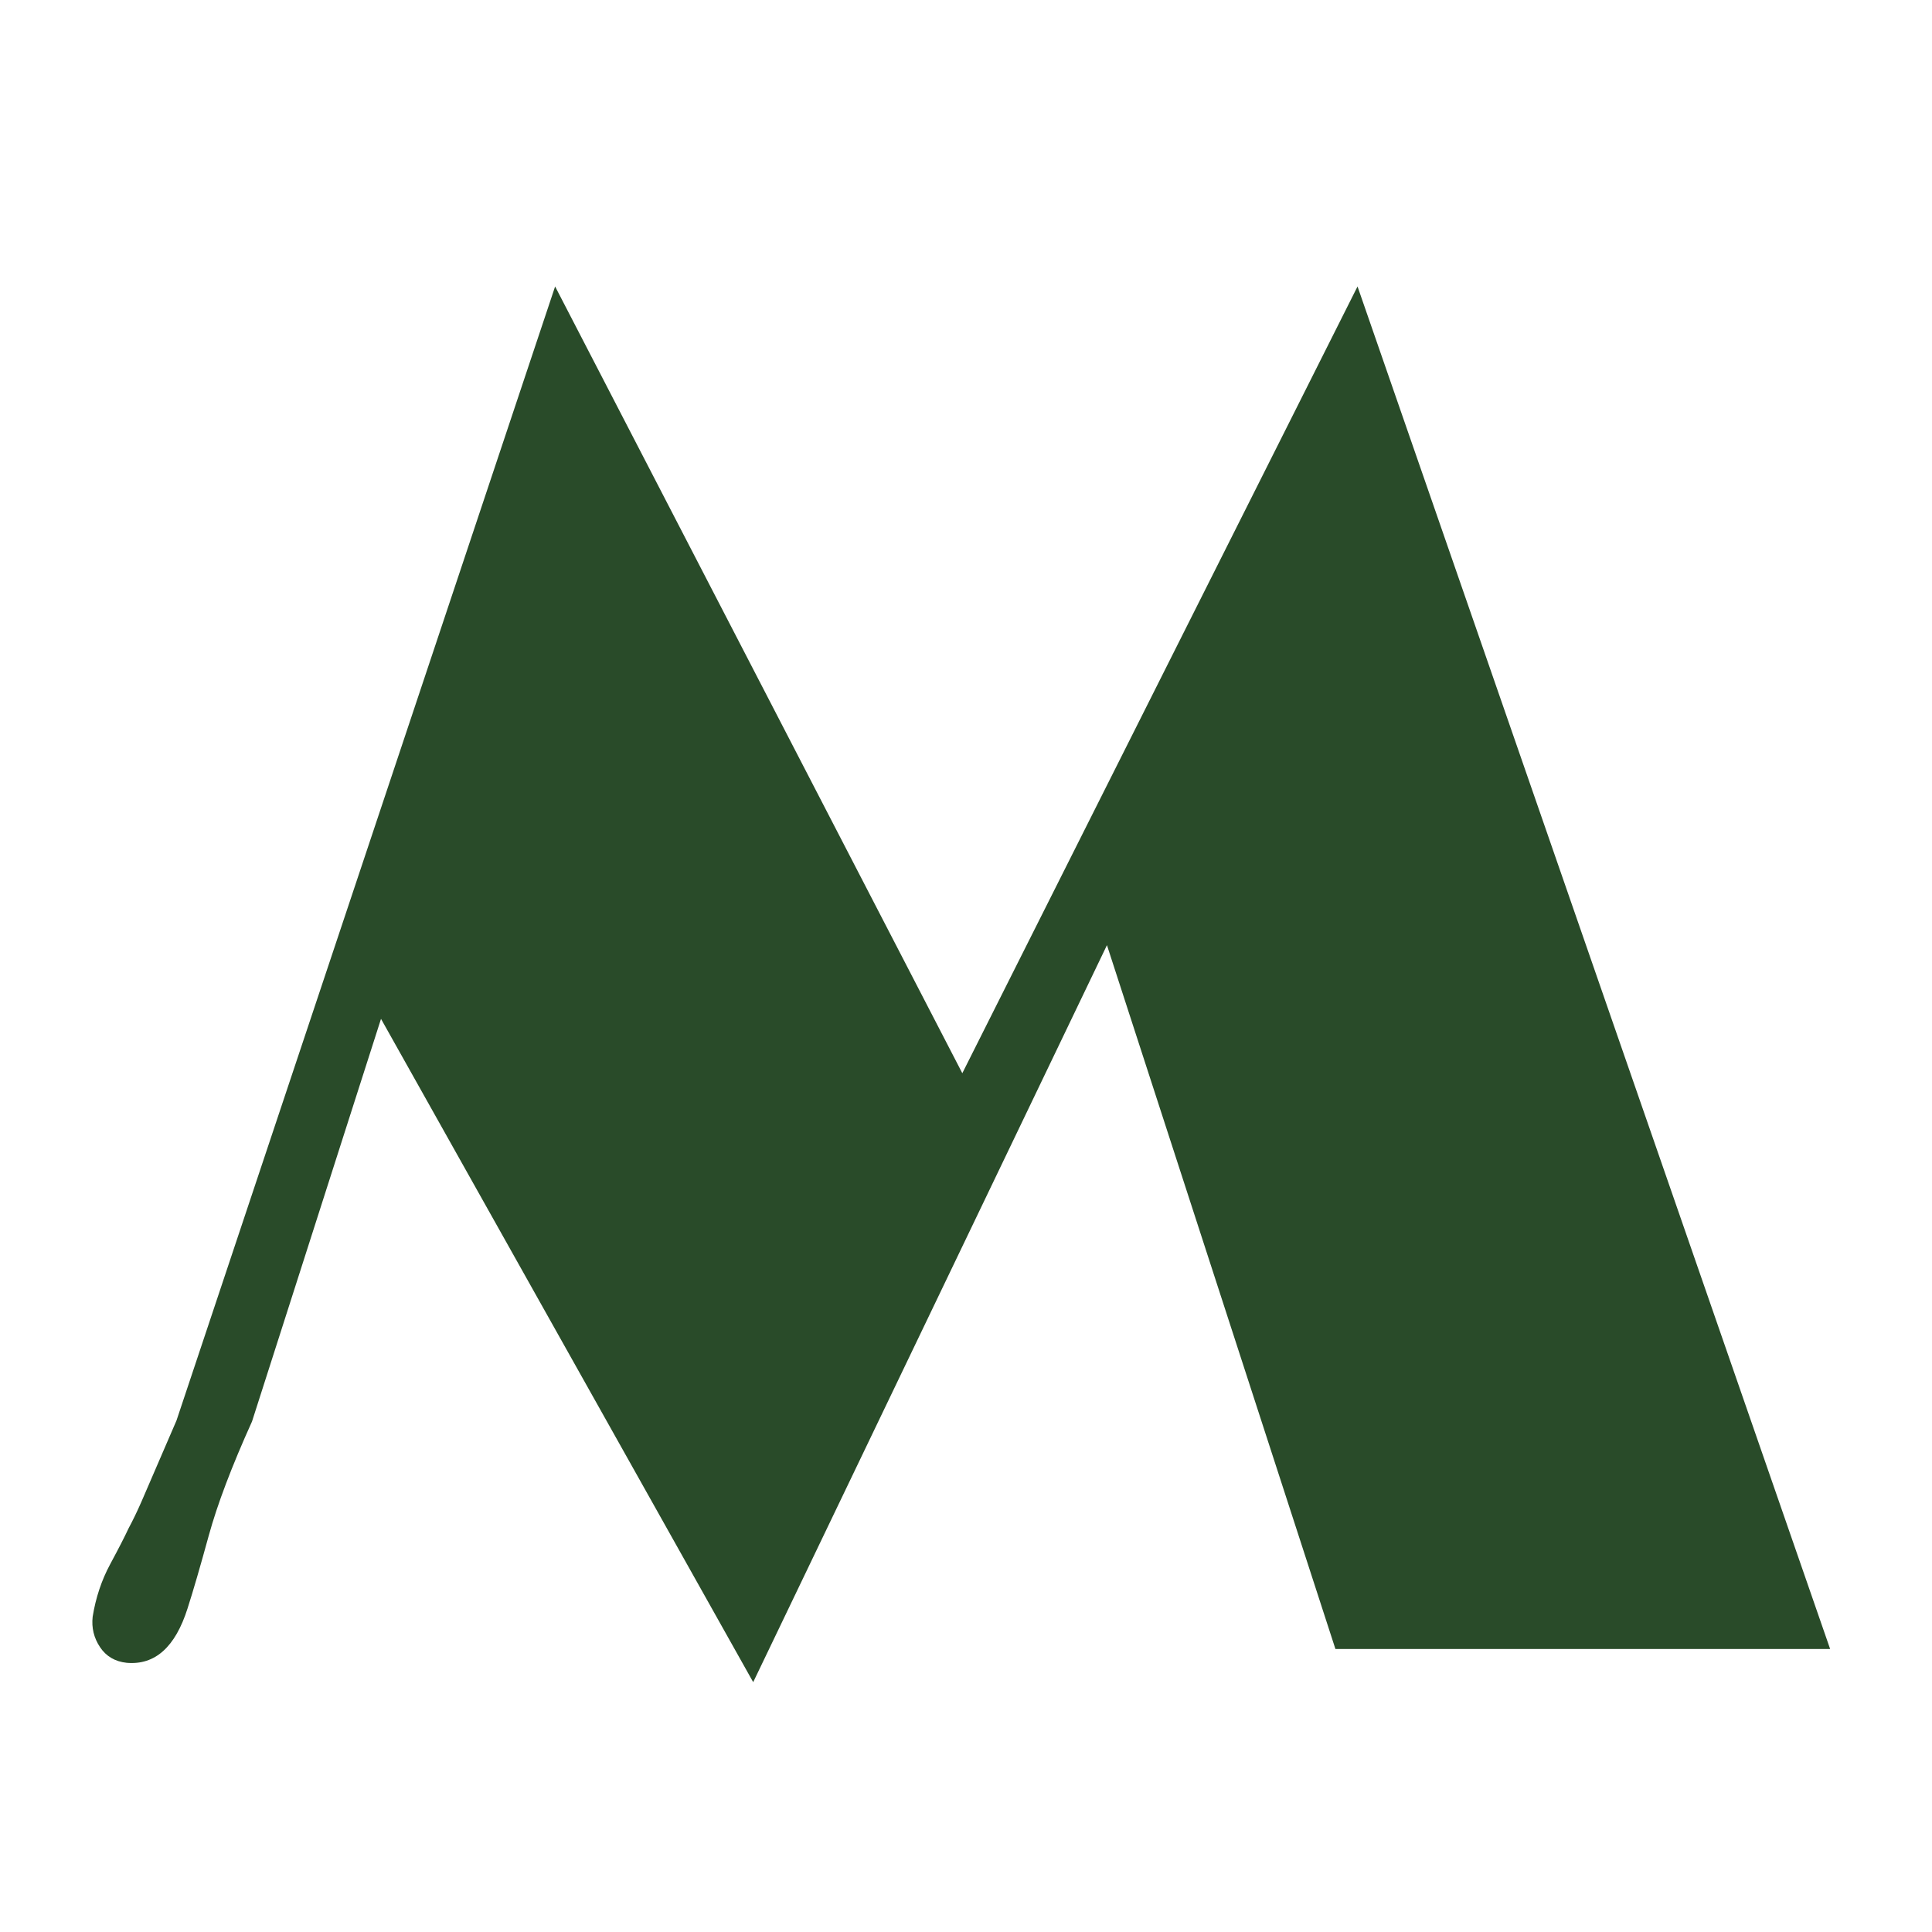
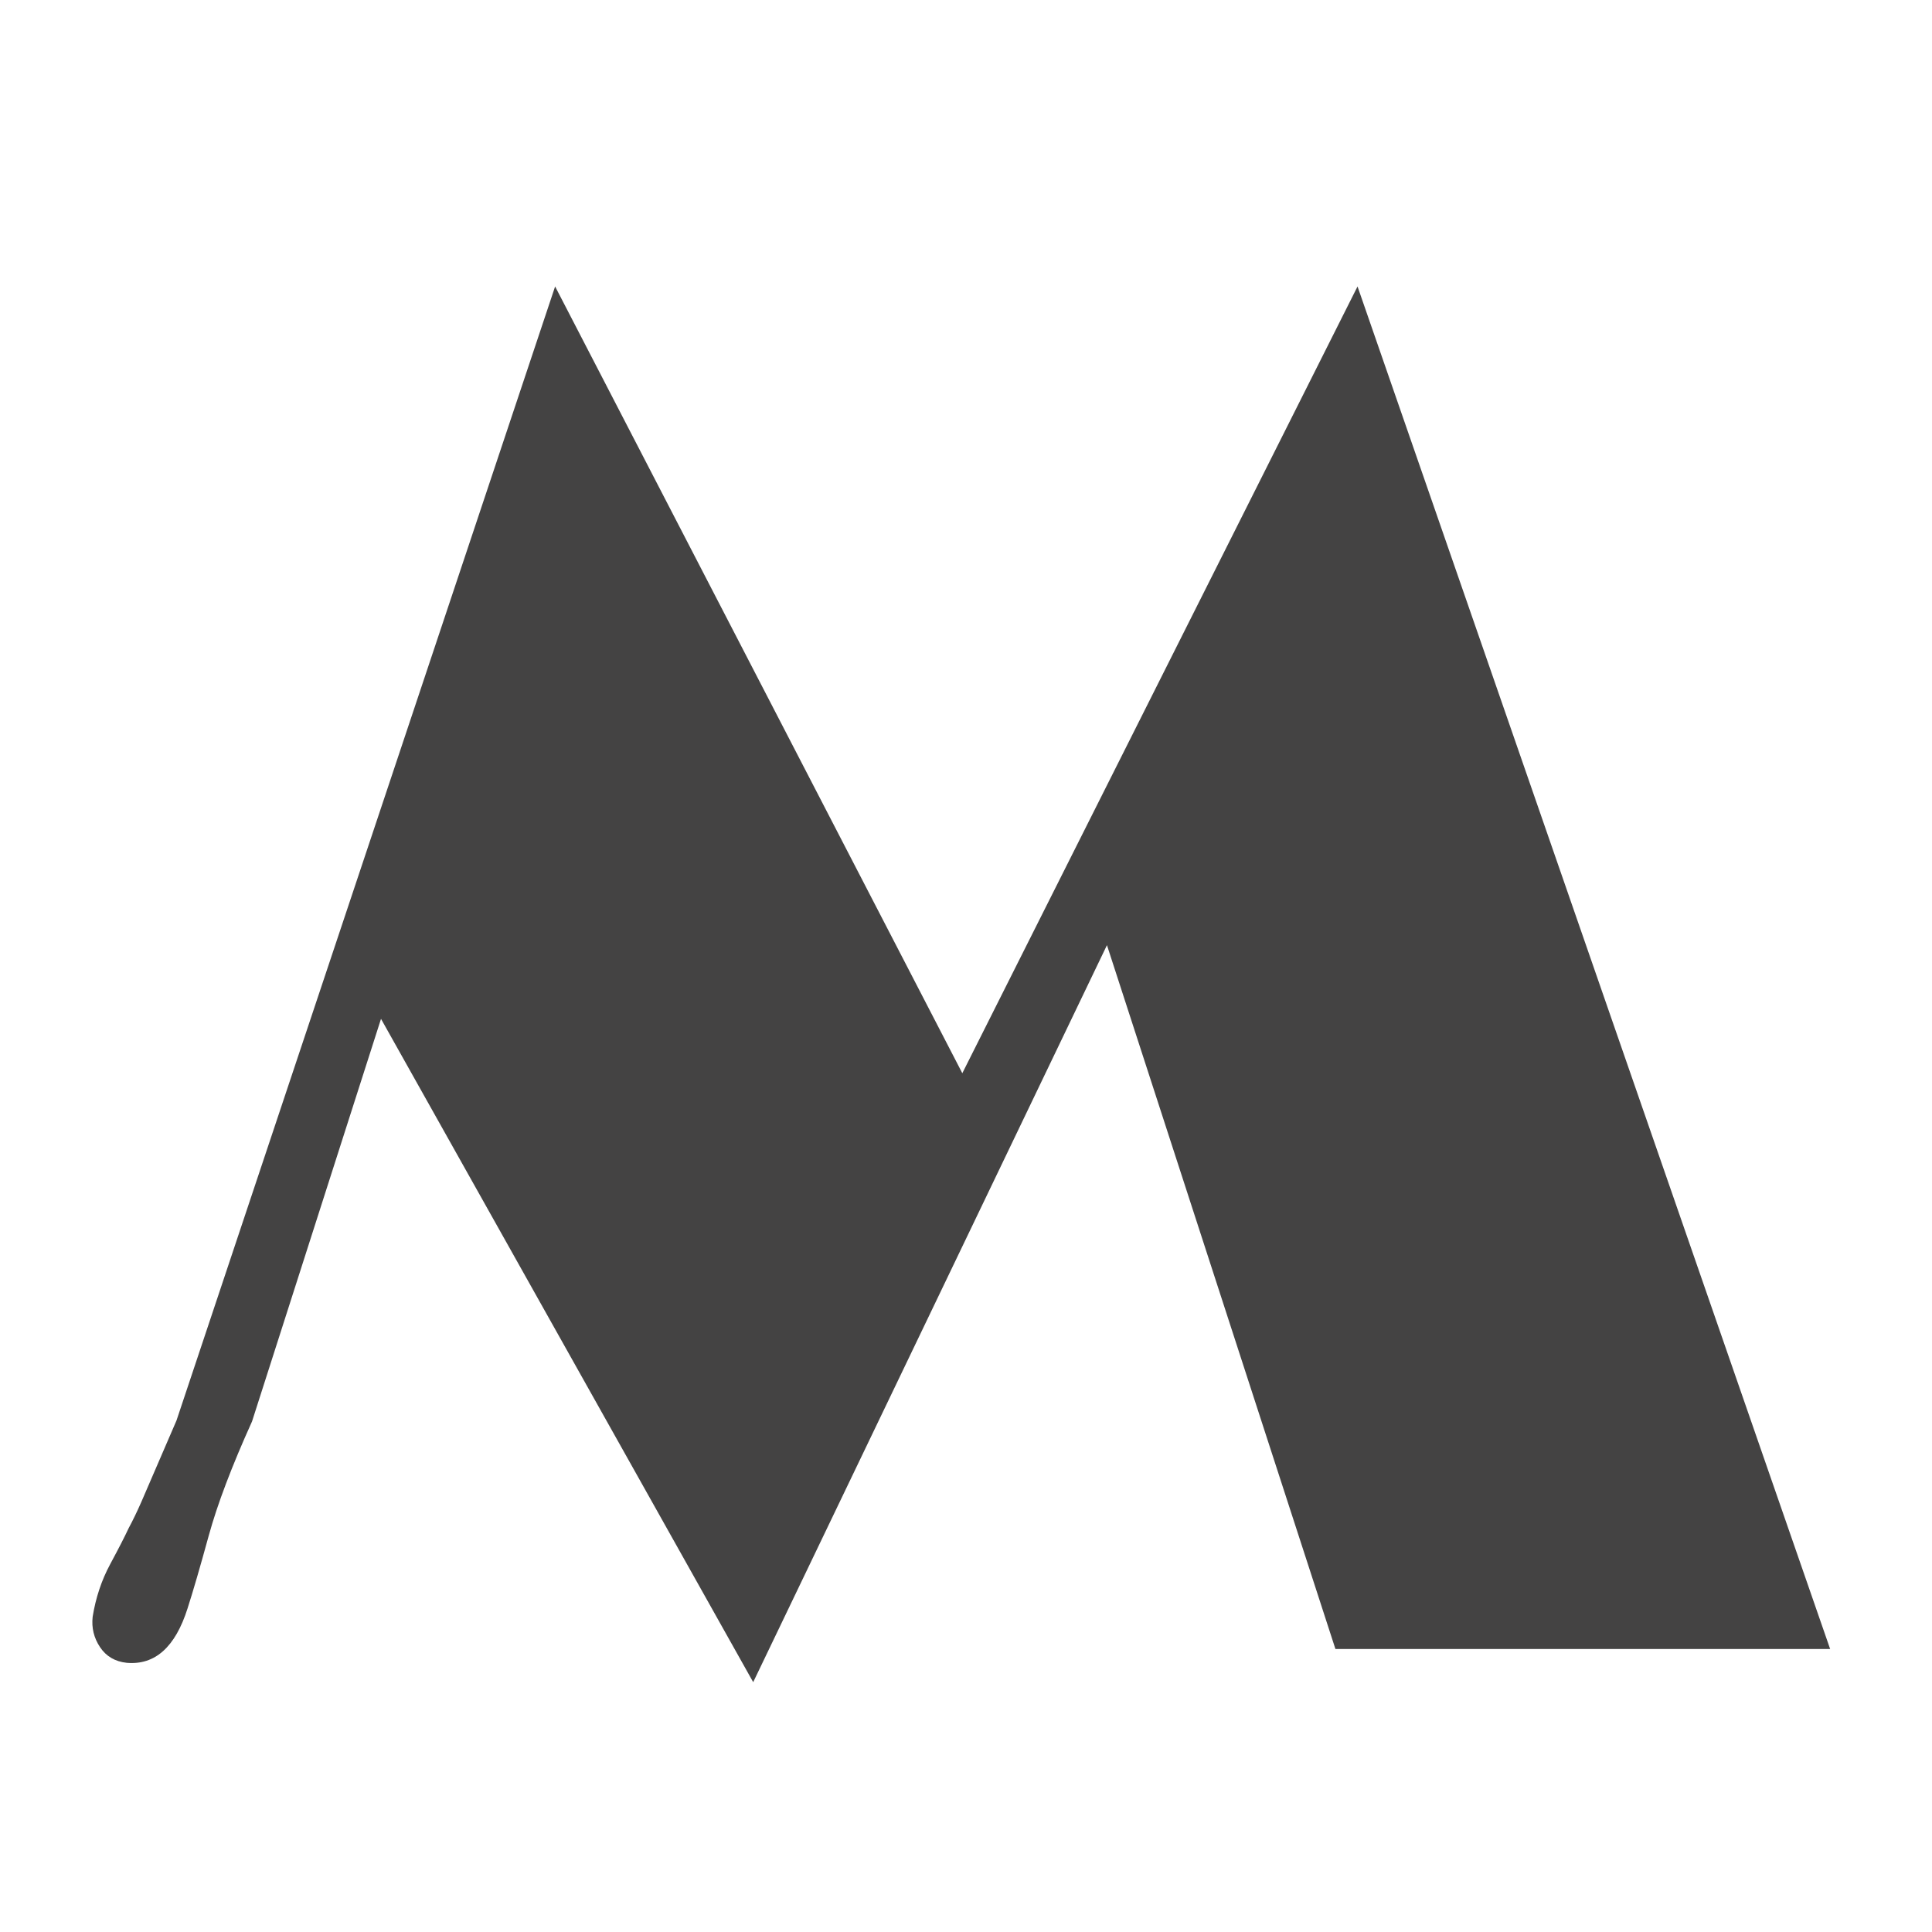
<svg xmlns="http://www.w3.org/2000/svg" width="512" height="512" viewBox="0 0 512 512" fill="none">
  <rect width="512" height="512" />
-   <path d="M33.588 440.662C30.495 440.337 28.135 438.953 26.508 436.512C24.88 434.07 24.229 431.385 24.555 428.455C25.369 423.41 26.915 418.771 29.193 414.539C31.472 410.307 33.1 407.133 34.076 405.018C35.215 402.902 36.355 400.542 37.494 397.938L46.772 376.453L147.113 75.916L255.023 284.412L359.76 75.916L485.004 437H353.9L293.354 250.477L199.604 445.789L100.971 270.008L66.791 376.697C61.42 388.579 57.595 398.67 55.316 406.971C53.038 415.271 51.166 421.701 49.701 426.258C46.446 436.512 41.075 441.313 33.588 440.662Z" fill="#294B29" />
+   <path d="M33.588 440.662C30.495 440.337 28.135 438.953 26.508 436.512C24.88 434.07 24.229 431.385 24.555 428.455C25.369 423.41 26.915 418.771 29.193 414.539C31.472 410.307 33.1 407.133 34.076 405.018C35.215 402.902 36.355 400.542 37.494 397.938L46.772 376.453L147.113 75.916L255.023 284.412L359.76 75.916L485.004 437H353.9L293.354 250.477L199.604 445.789L100.971 270.008L66.791 376.697C61.42 388.579 57.595 398.67 55.316 406.971C53.038 415.271 51.166 421.701 49.701 426.258C46.446 436.512 41.075 441.313 33.588 440.662Z" fill="#444343" />
</svg>
